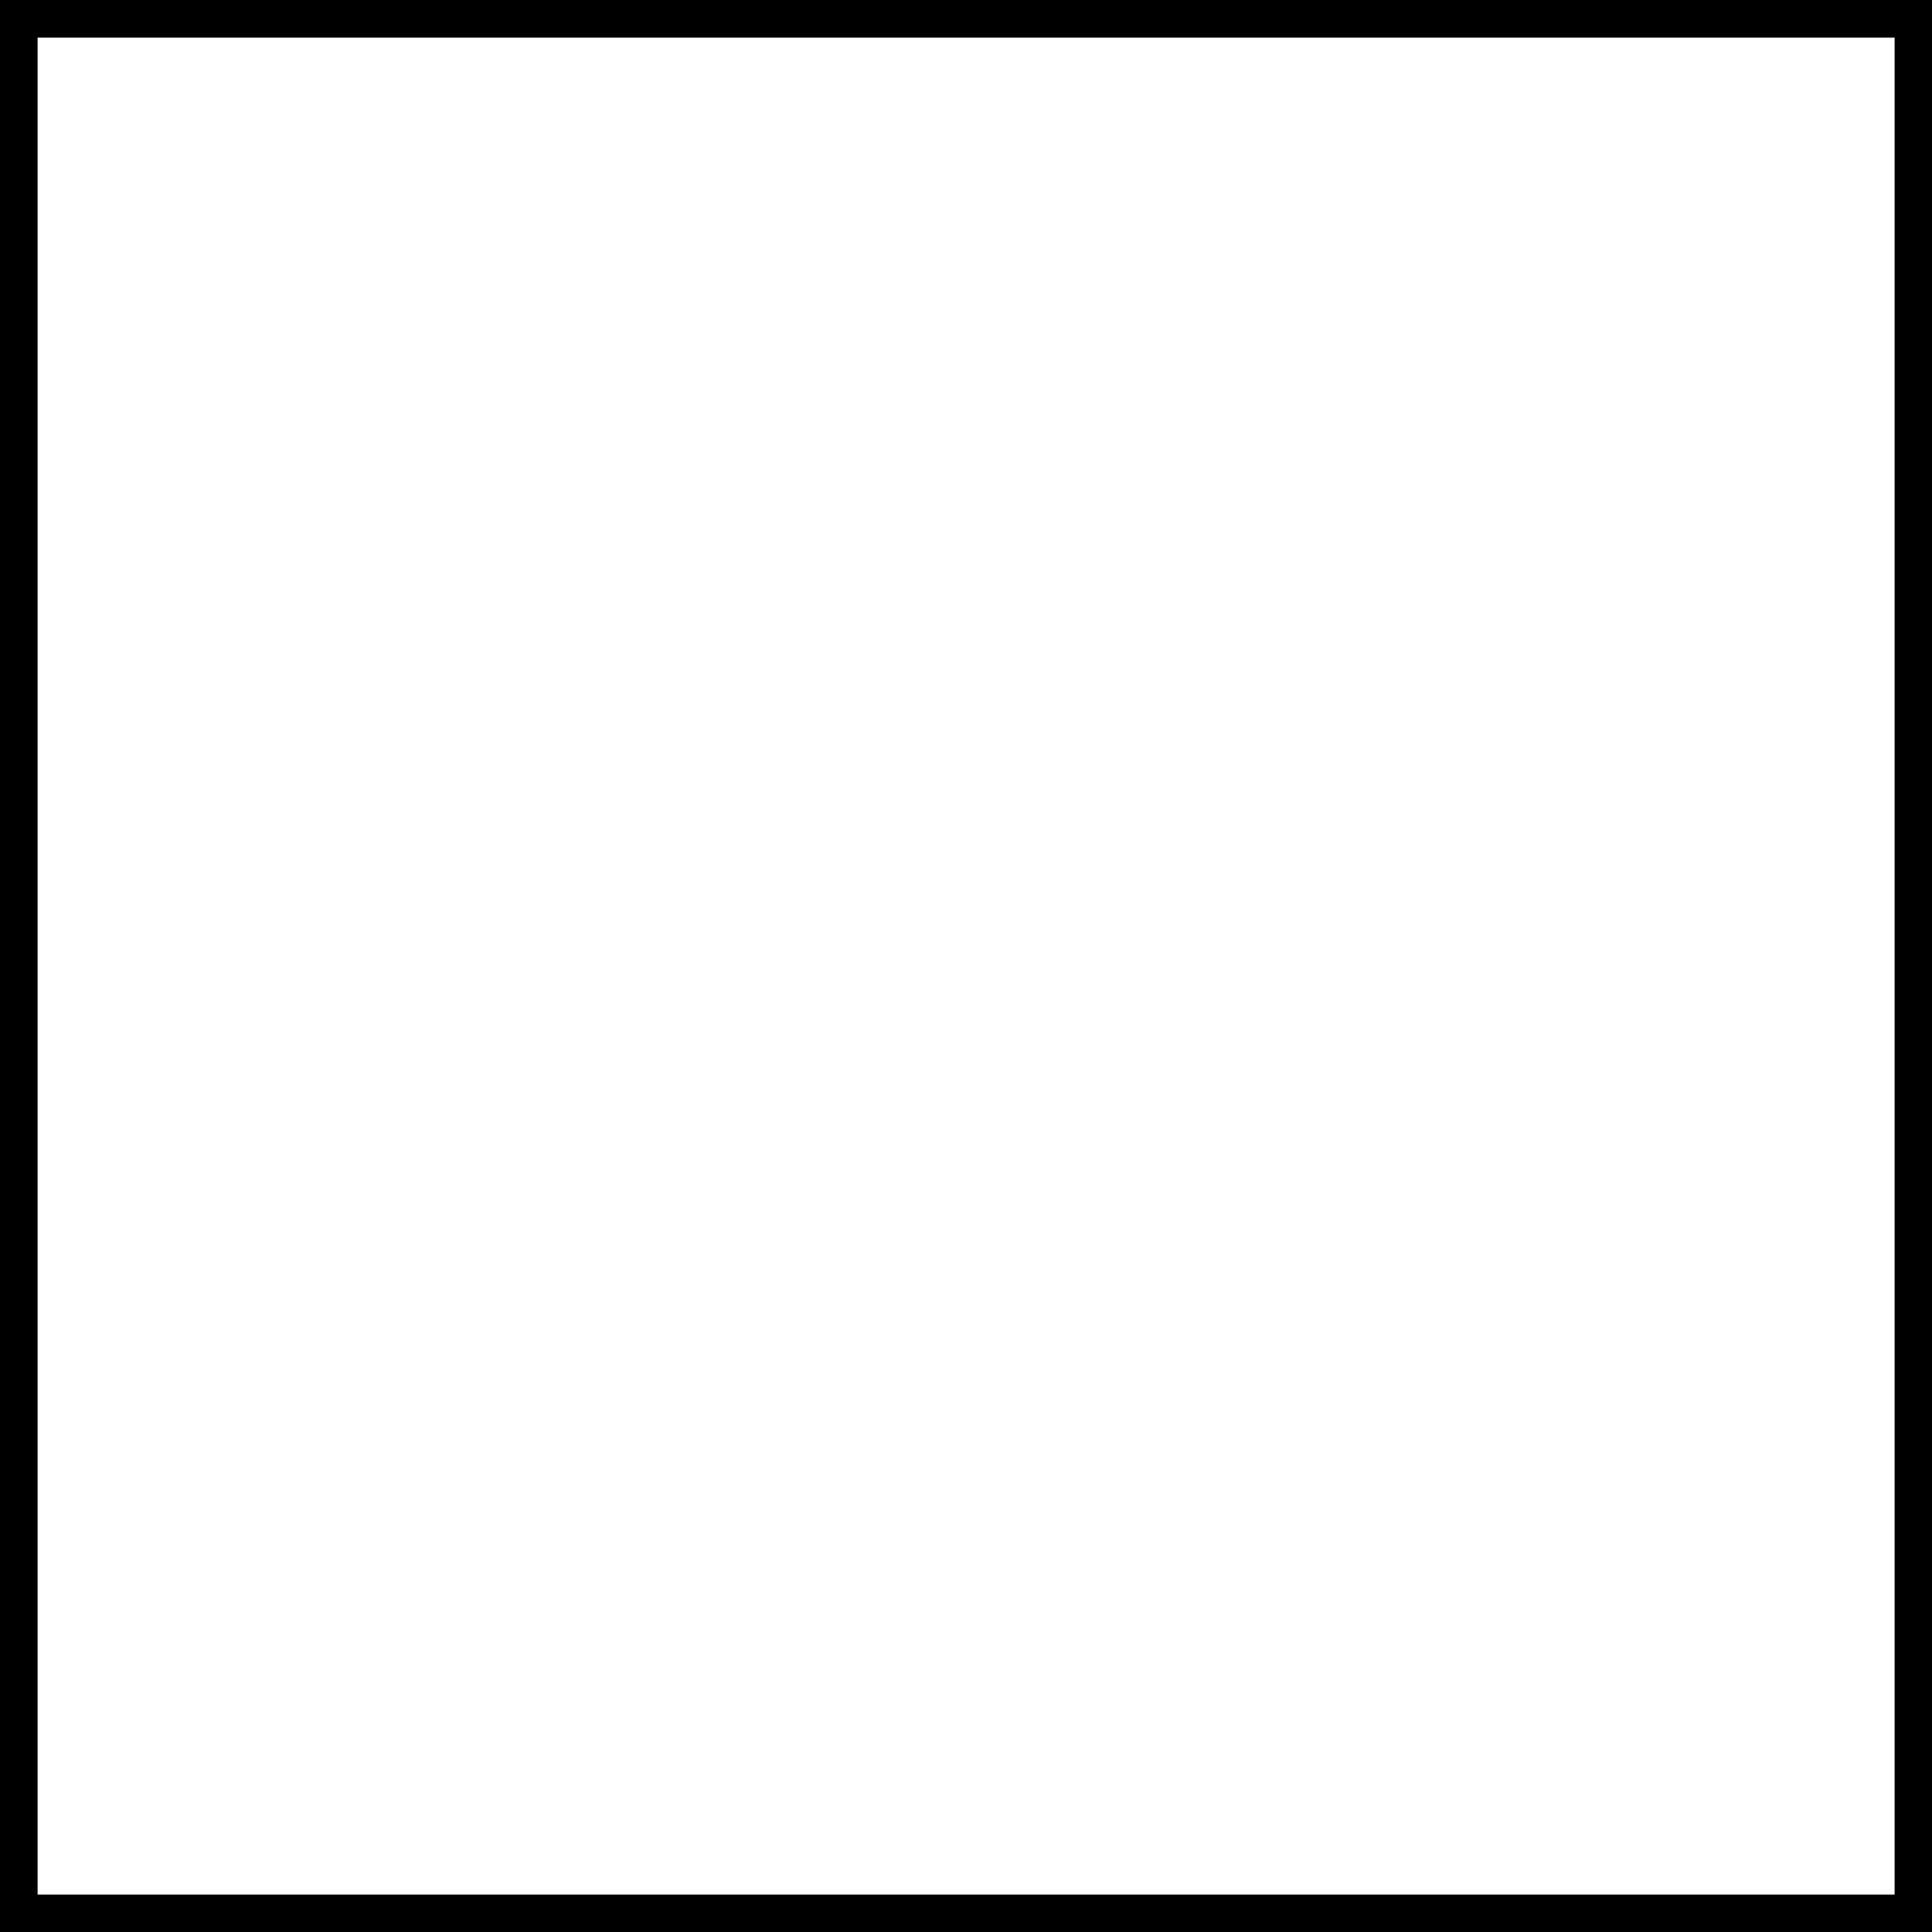
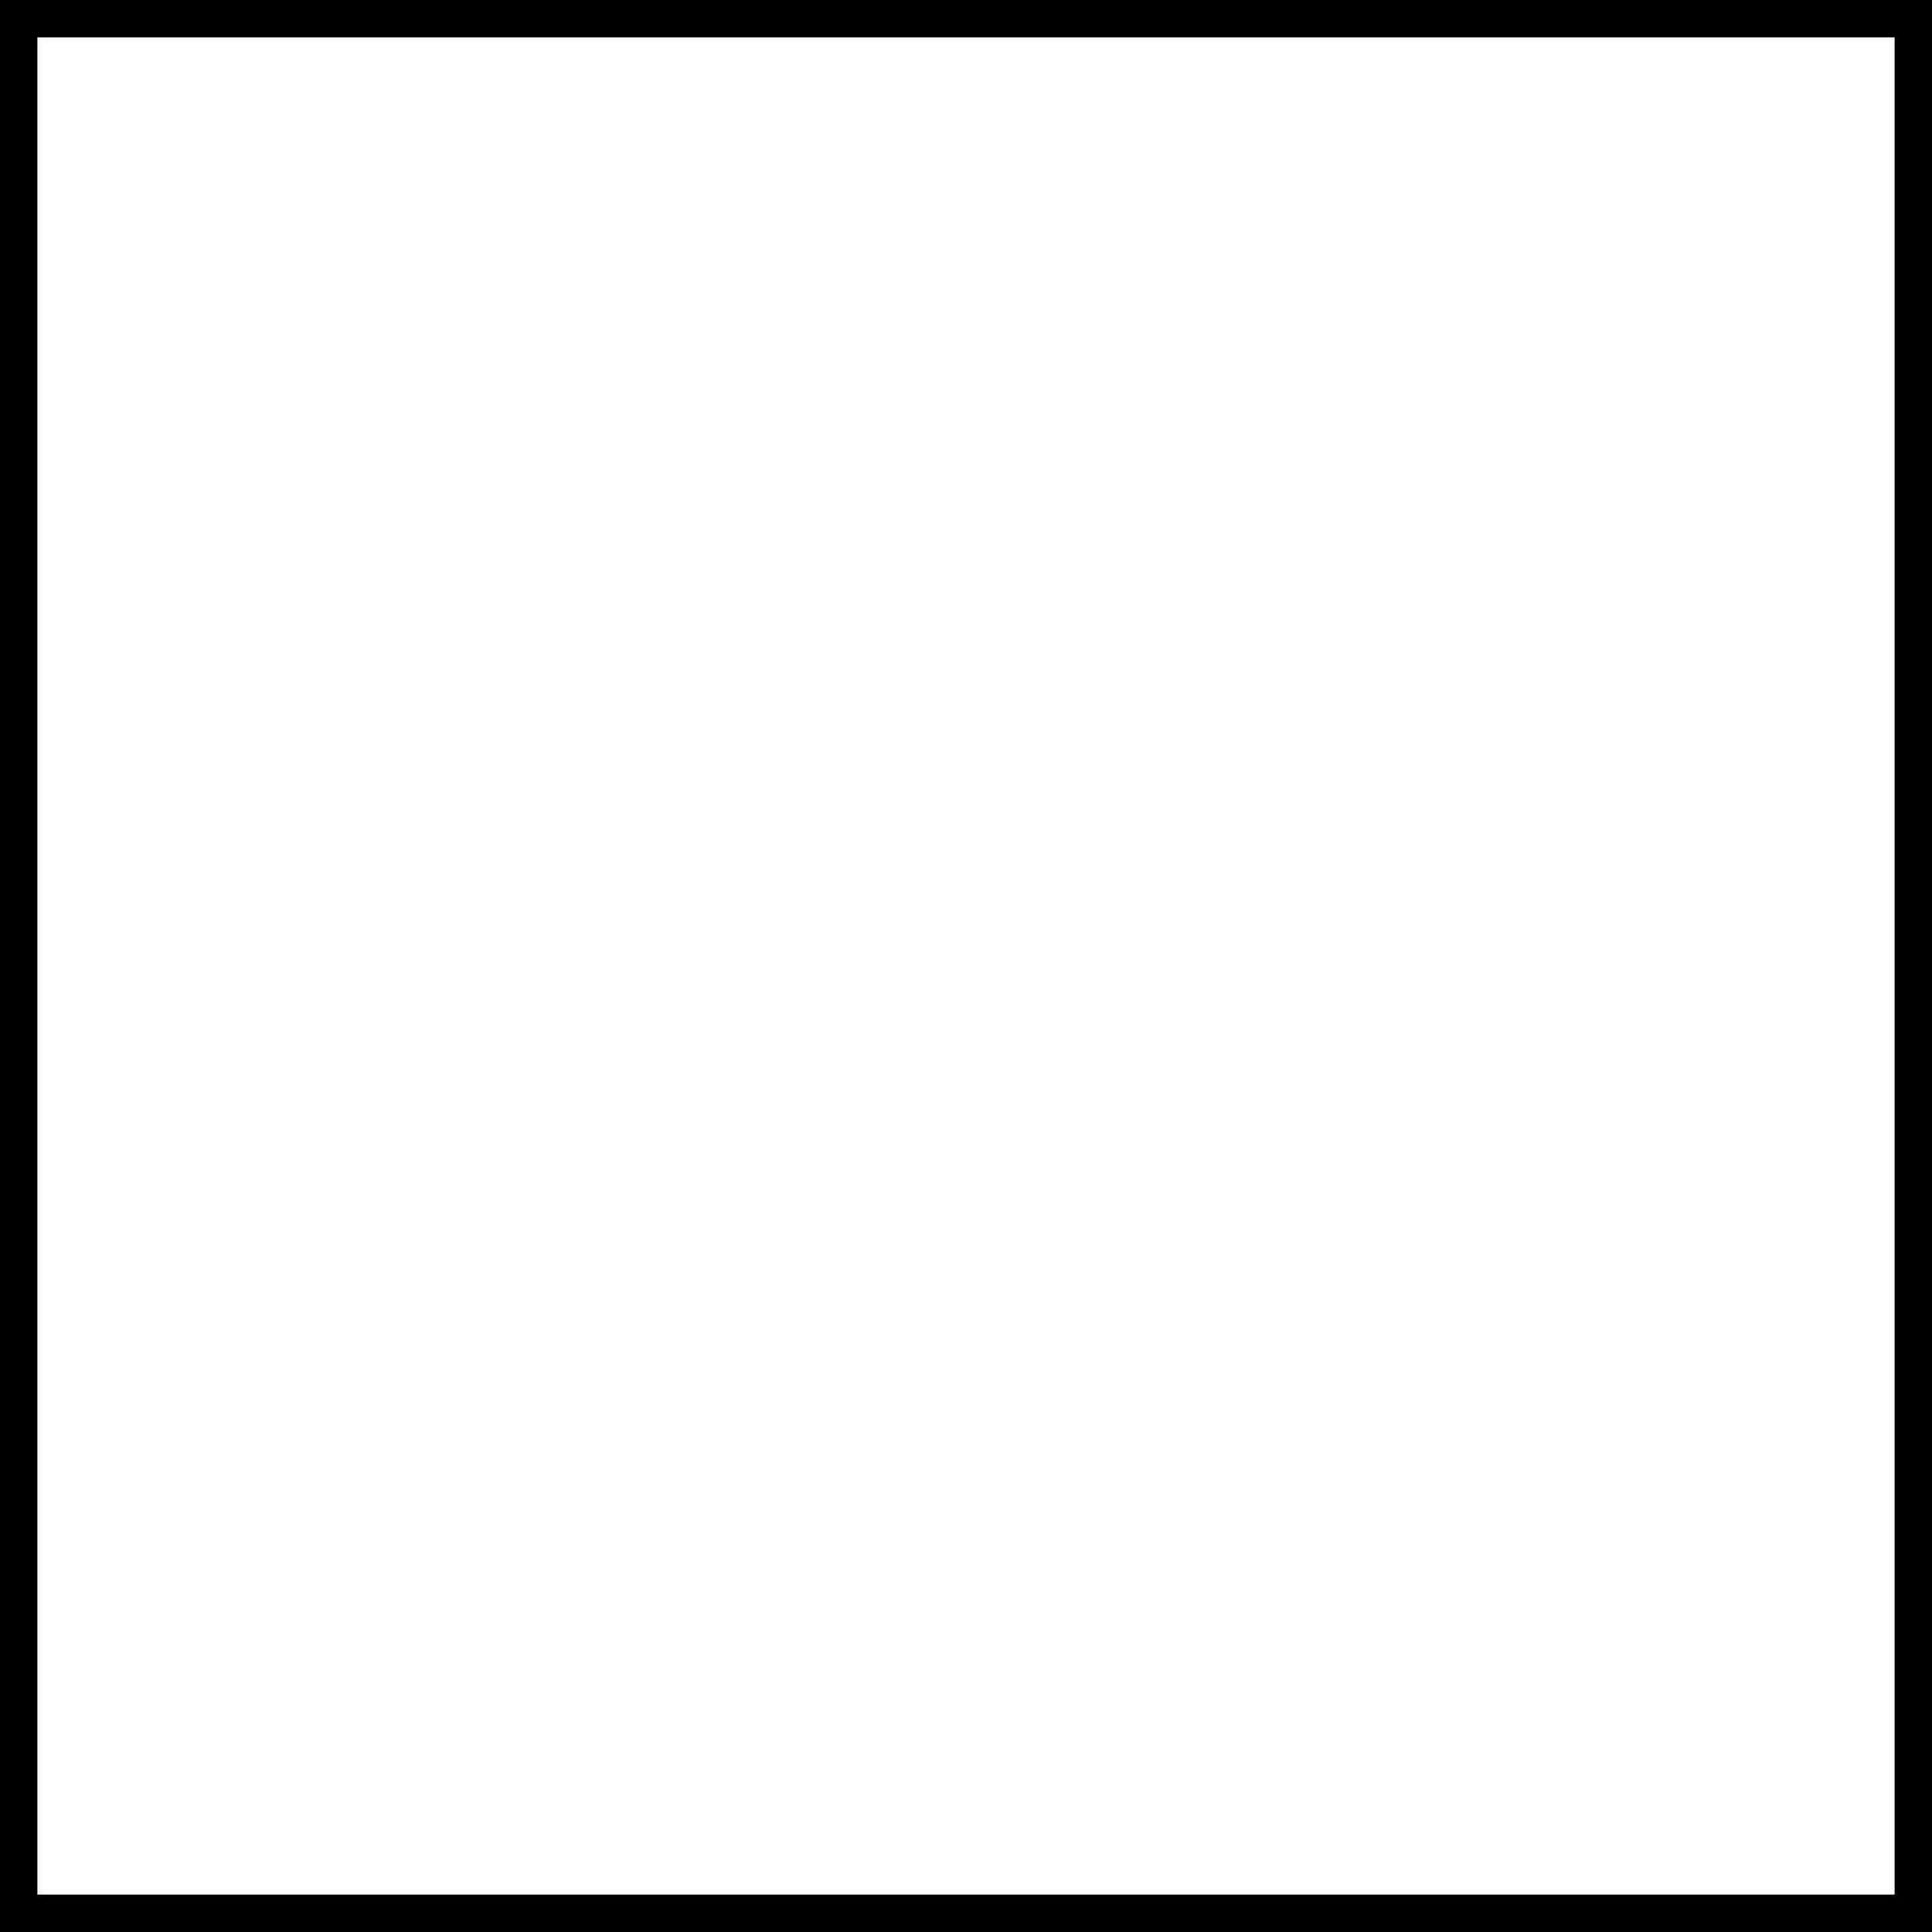
- <svg xmlns="http://www.w3.org/2000/svg" version="1.1" width="34.133mm" height="34.133mm" viewBox="-0.032 -0.032 8.063 8.063">
+ <svg xmlns="http://www.w3.org/2000/svg" version="1.1" width="34.129mm" height="34.129mm" viewBox="-0.031 -0.031 8.062 8.062">
  <defs vector-effect="non-scaling-stroke" />
  <g>
    <g id="cell-62EyCnkn3dpZPGl7S5z1-1" layer="Symbol">
      <path fill="none" stroke="rgb(0, 0, 0)" pointer-events="all" d="M0 0L8 0 8 8 0 8z" stroke-width="0.25" stroke-linecap="round" stroke-linejoin="round" />
    </g>
  </g>
</svg>
